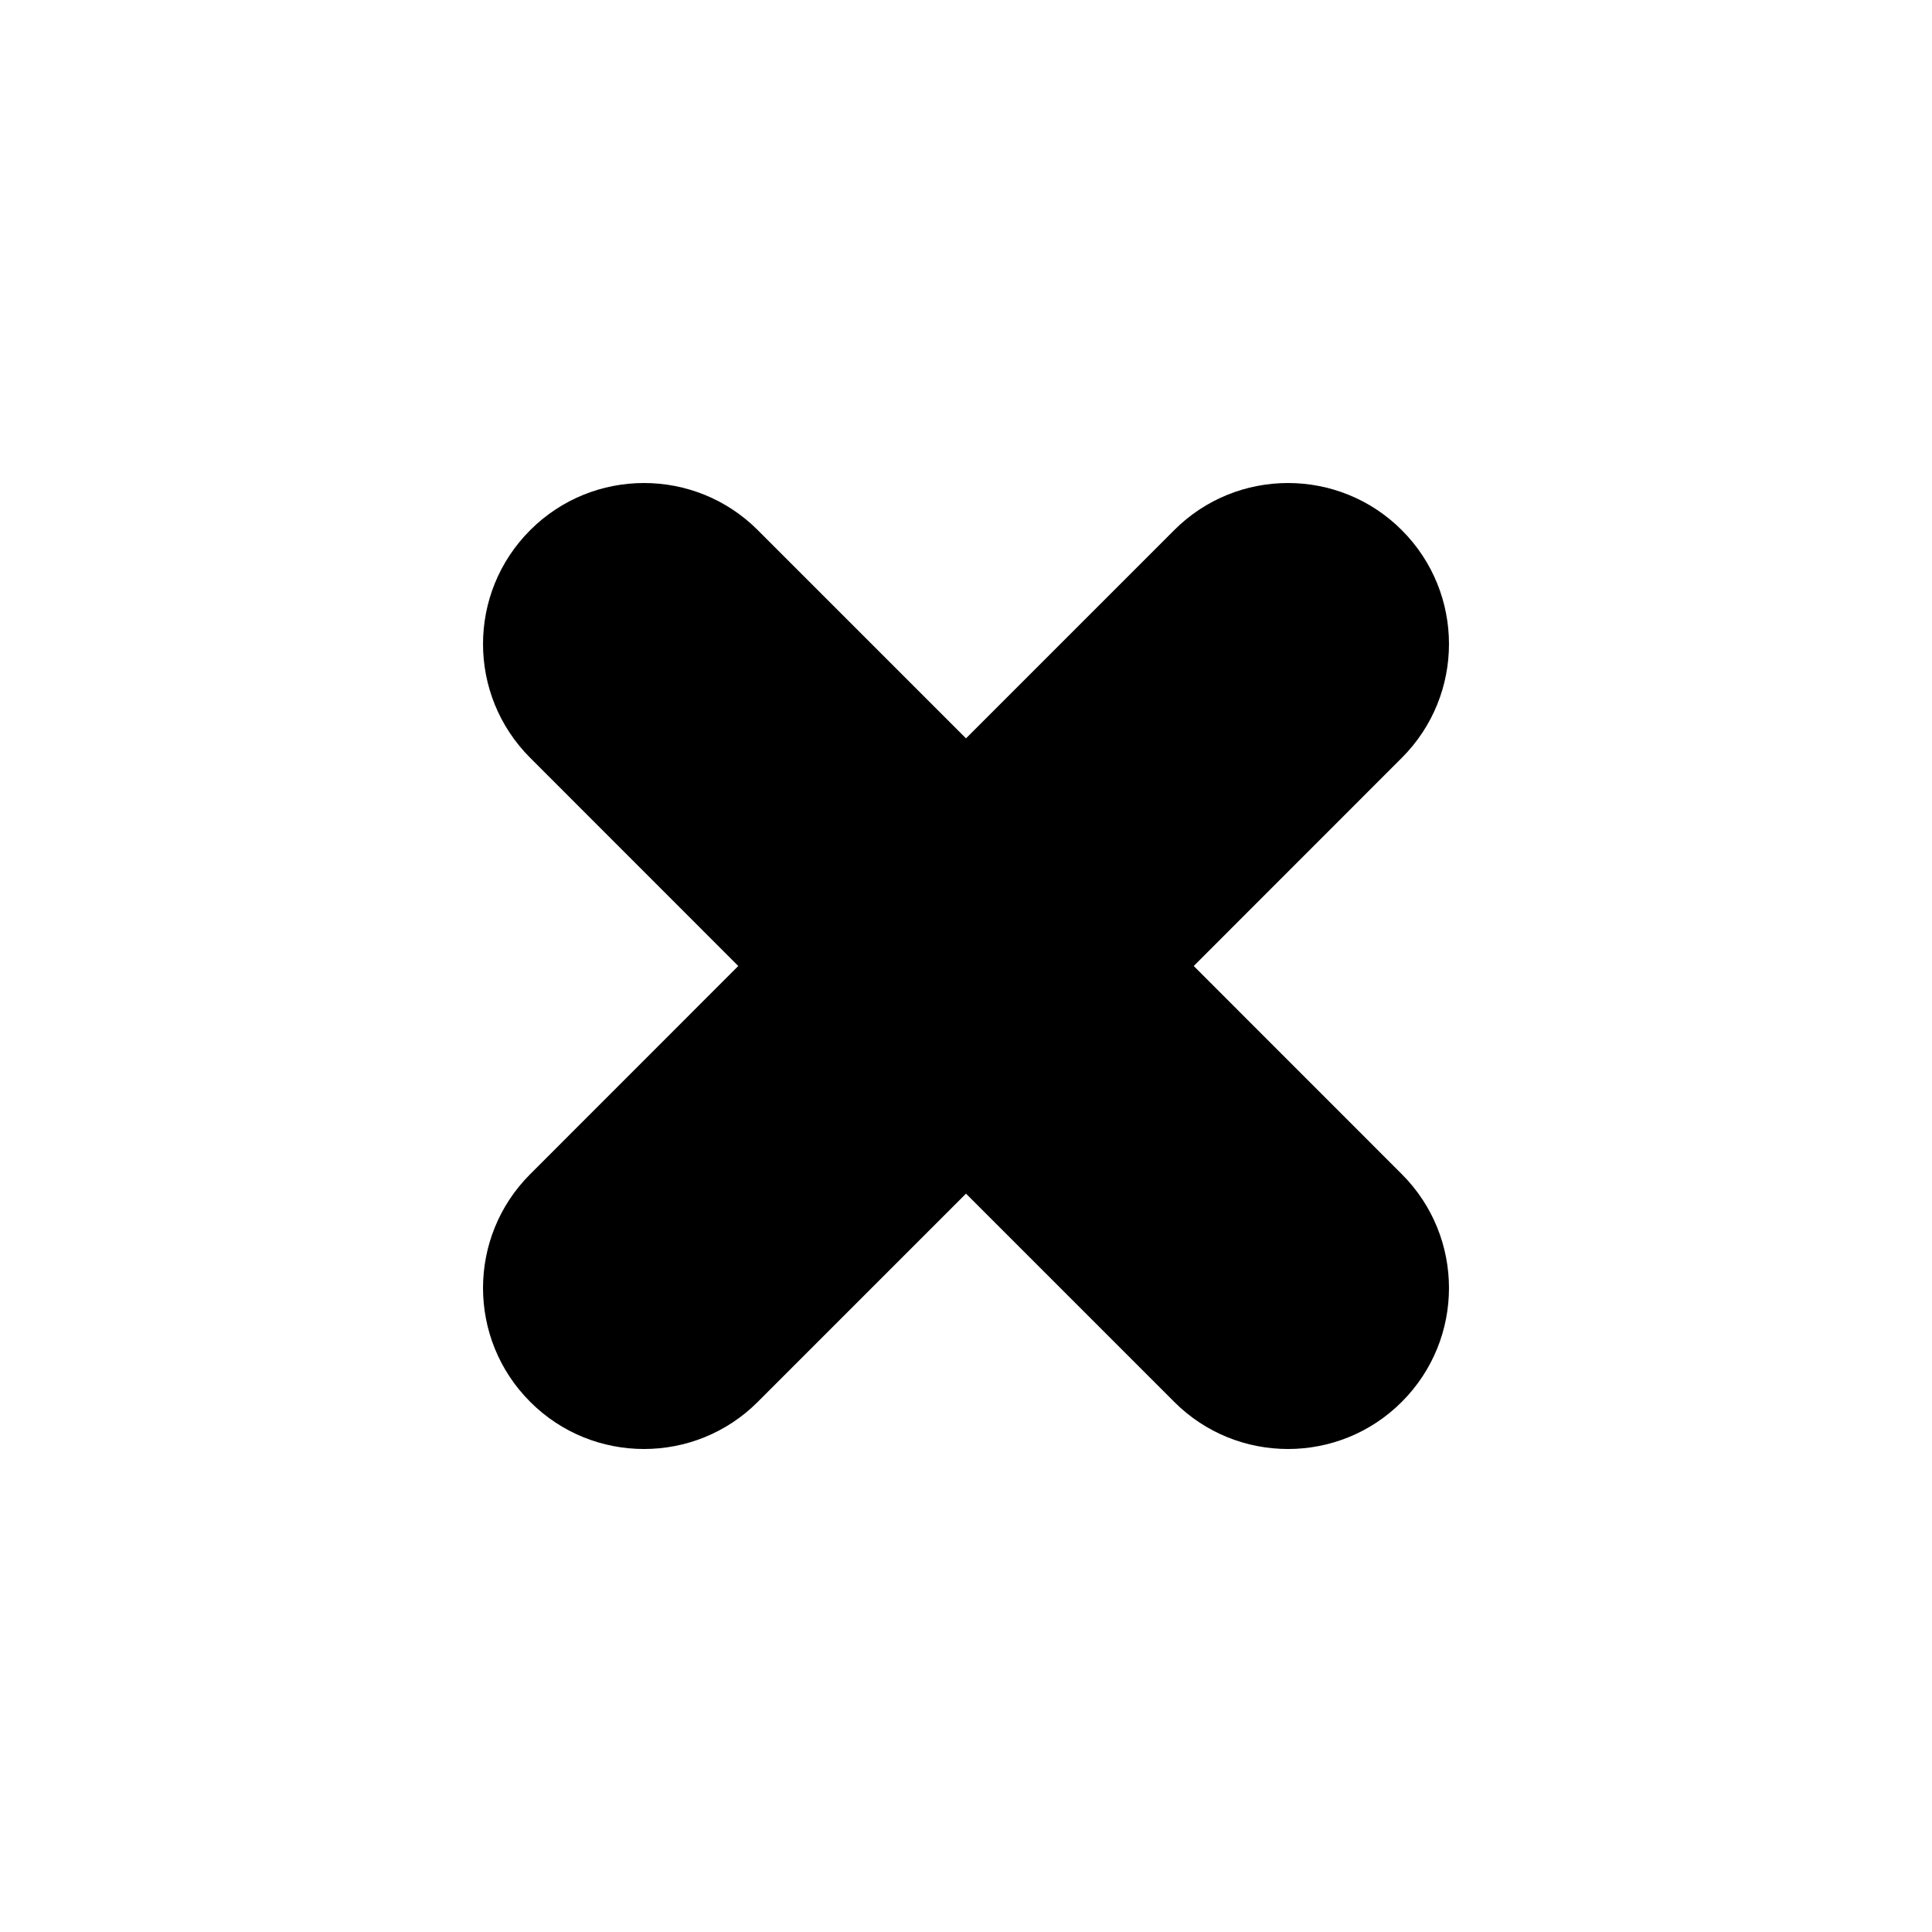
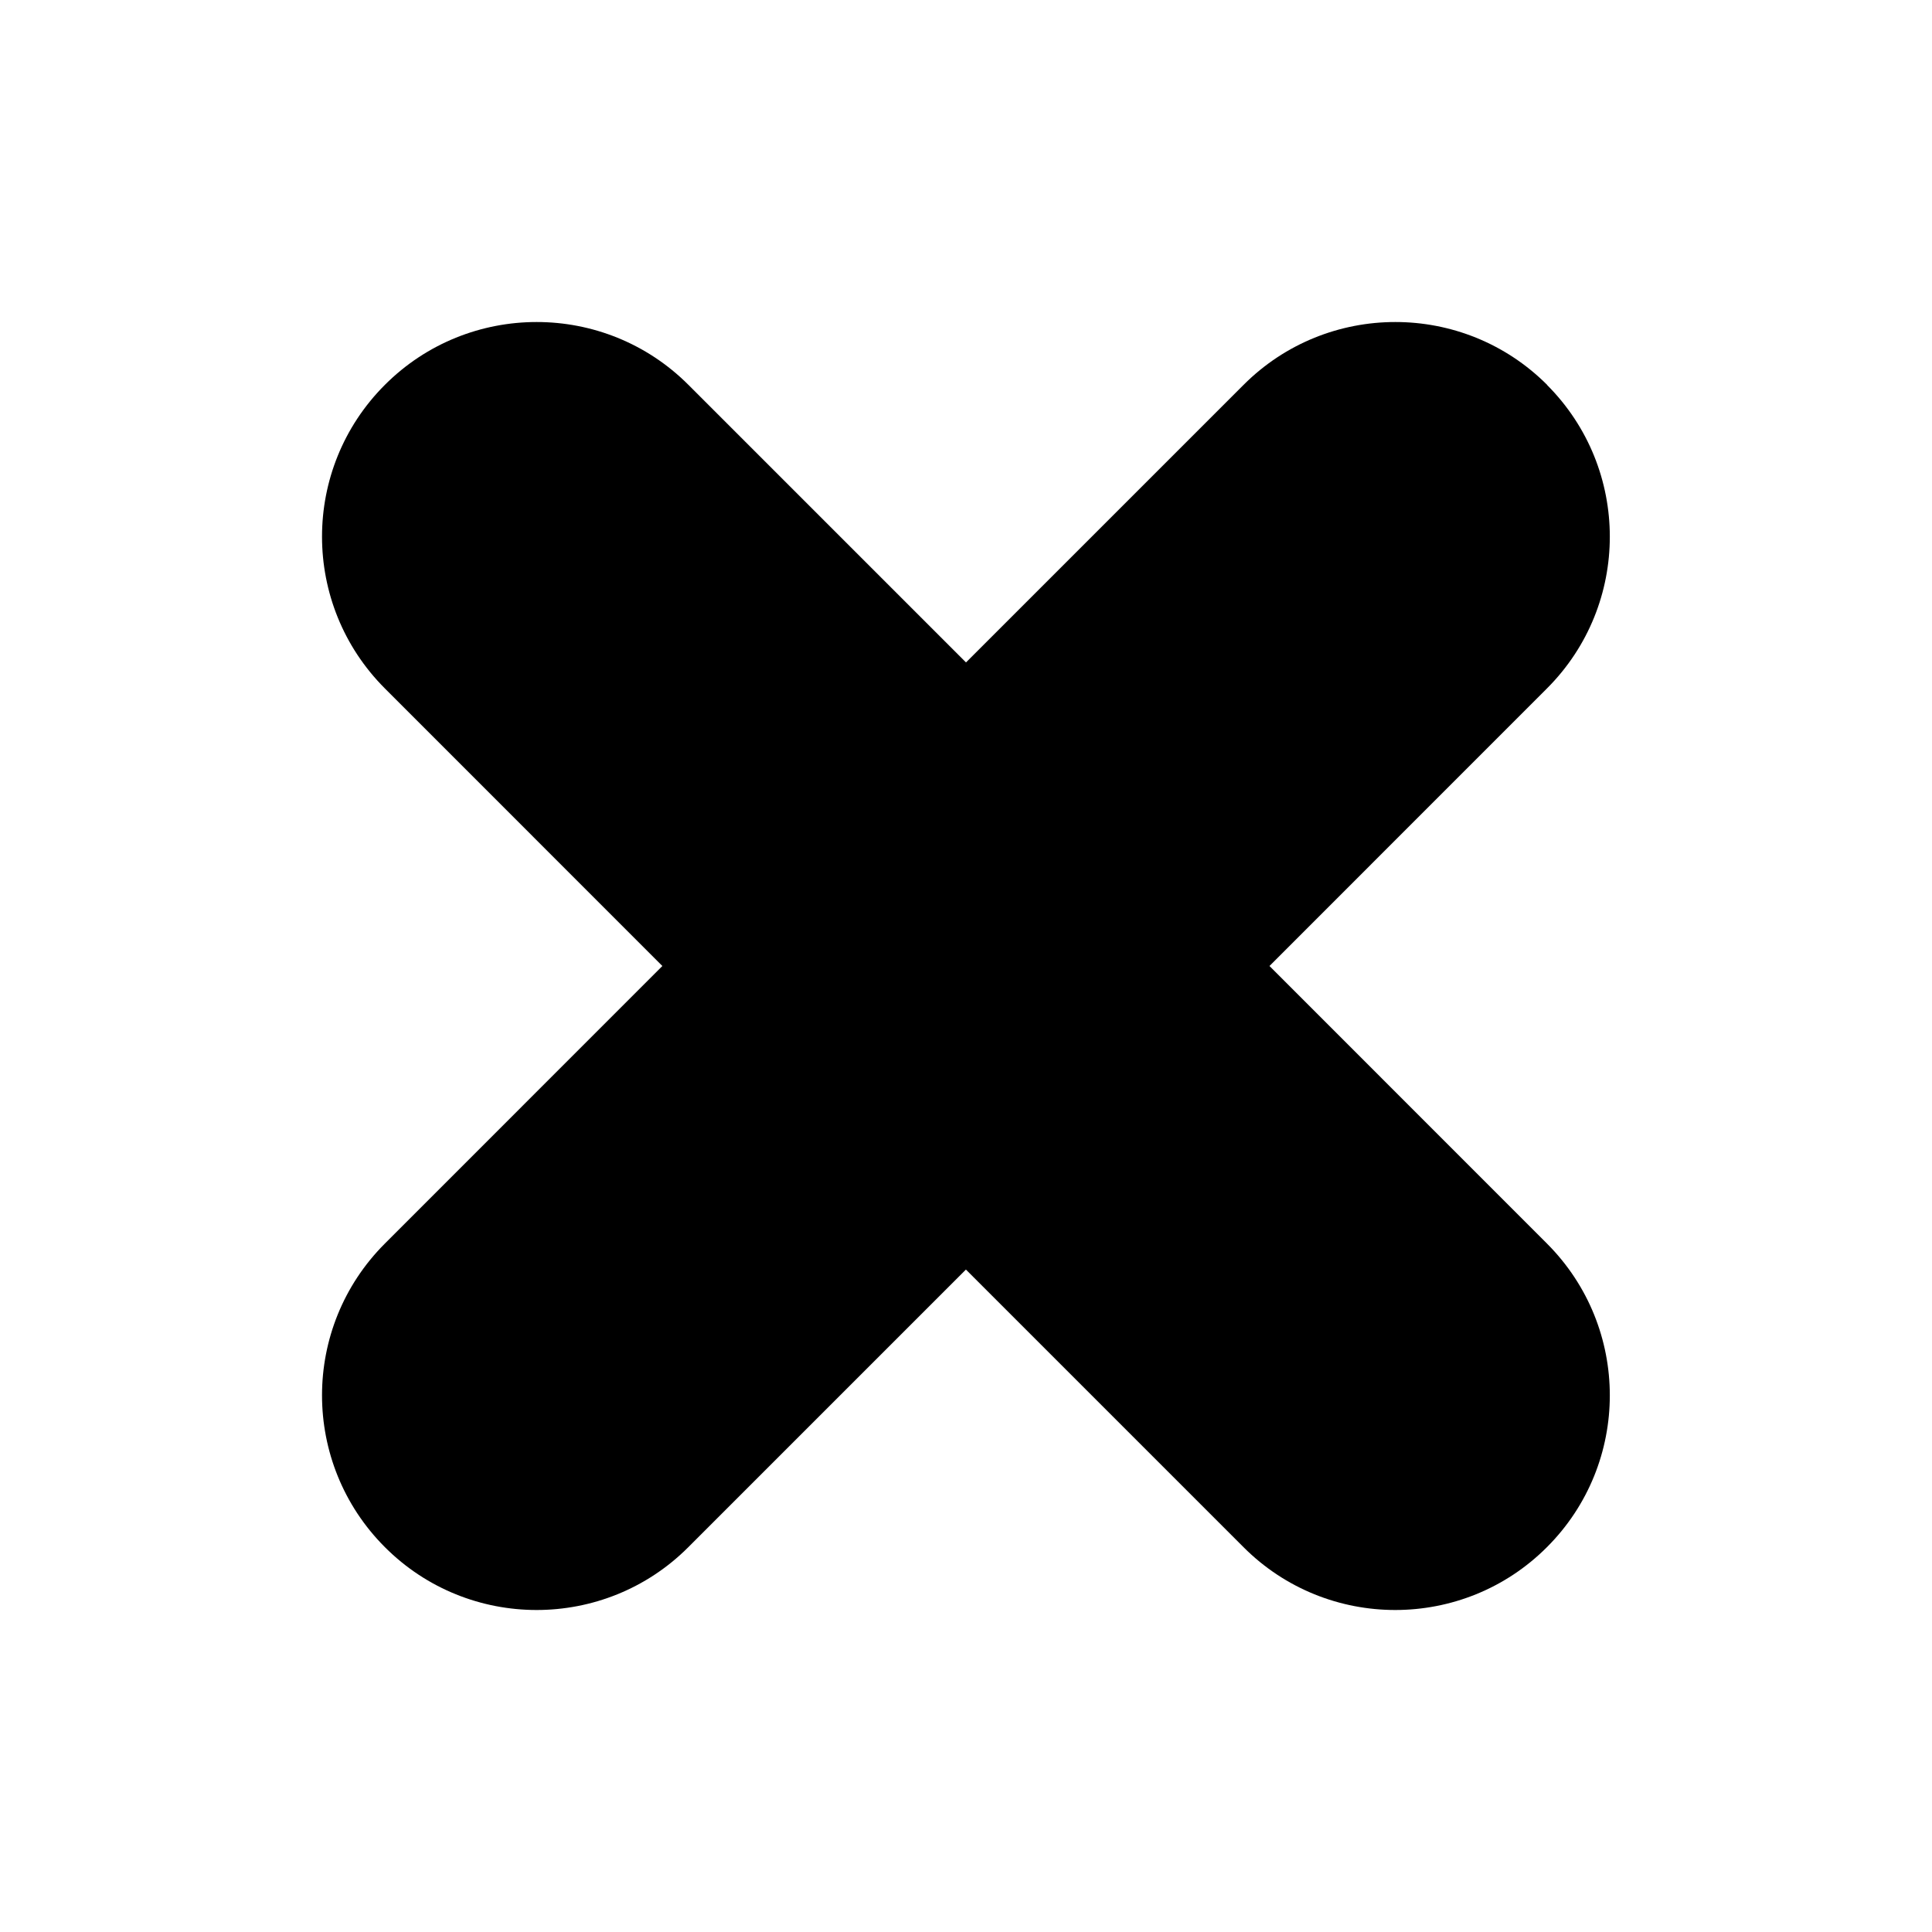
<svg xmlns="http://www.w3.org/2000/svg" class="icon" version="1.1" viewBox="0 0 24 24">
-   <path d="M17.414 6.586c-0.78-0.781-2.048-0.781-2.828 0l-2.586 2.586-2.586-2.586c-0.78-0.781-2.048-0.781-2.828 0-0.781 0.781-0.781 2.047 0 2.828l2.585 2.586-2.585 2.586c-0.781 0.781-0.781 2.047 0 2.828 0.39 0.391 0.902 0.586 1.414 0.586s1.024-0.195 1.414-0.586l2.586-2.586 2.586 2.586c0.39 0.391 0.902 0.586 1.414 0.586s1.024-0.195 1.414-0.586c0.781-0.781 0.781-2.047 0-2.828l-2.585-2.586 2.585-2.586c0.781-0.781 0.781-2.047 0-2.828z" />
+   <path d="M19.219 4.781c-1.040-1.041-2.731-1.041-3.771 0l-3.448 3.448-3.448-3.448c-1.040-1.041-2.731-1.041-3.771 0-1.041 1.041-1.041 2.729 0 3.771l3.447 3.448-3.447 3.448c-1.041 1.041-1.041 2.729 0 3.771 0.52 0.521 1.203 0.781 1.885 0.781s1.365-0.26 1.885-0.781l3.448-3.448 3.448 3.448c0.52 0.521 1.203 0.781 1.885 0.781s1.365-0.26 1.885-0.781c1.041-1.041 1.041-2.729 0-3.771l-3.447-3.448 3.447-3.448c1.041-1.041 1.041-2.729 0-3.771z" />
</svg>
